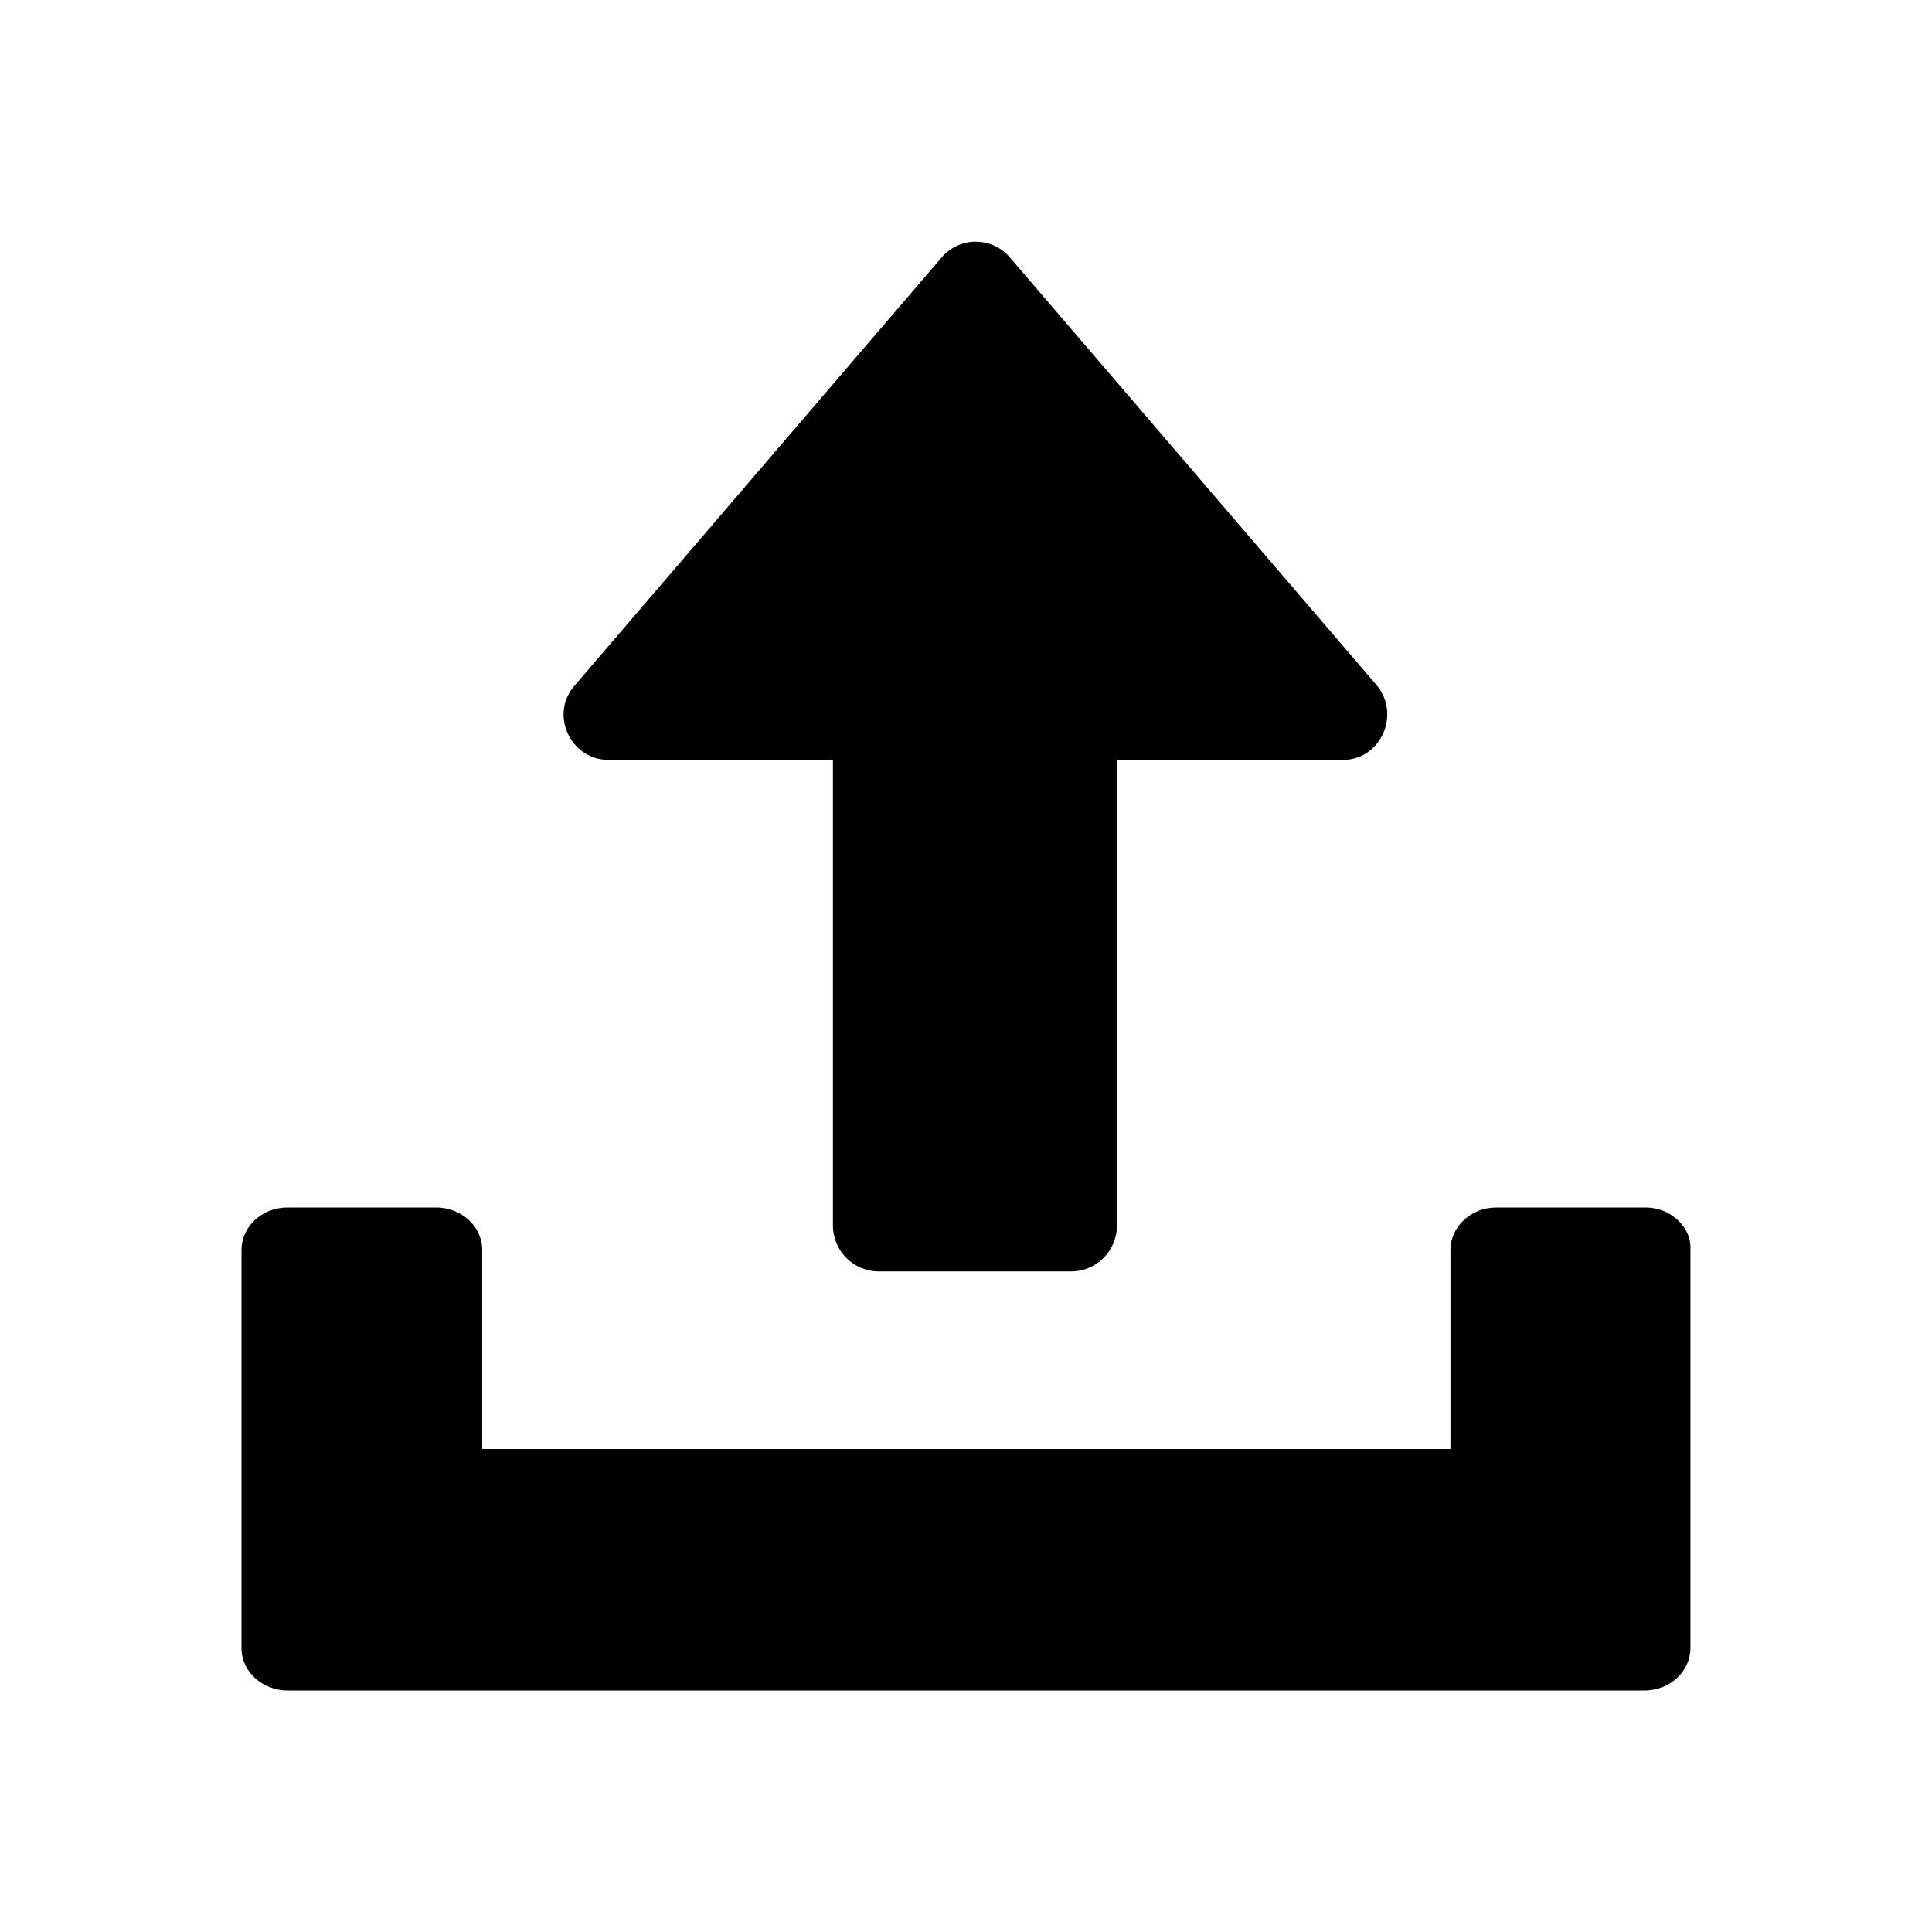
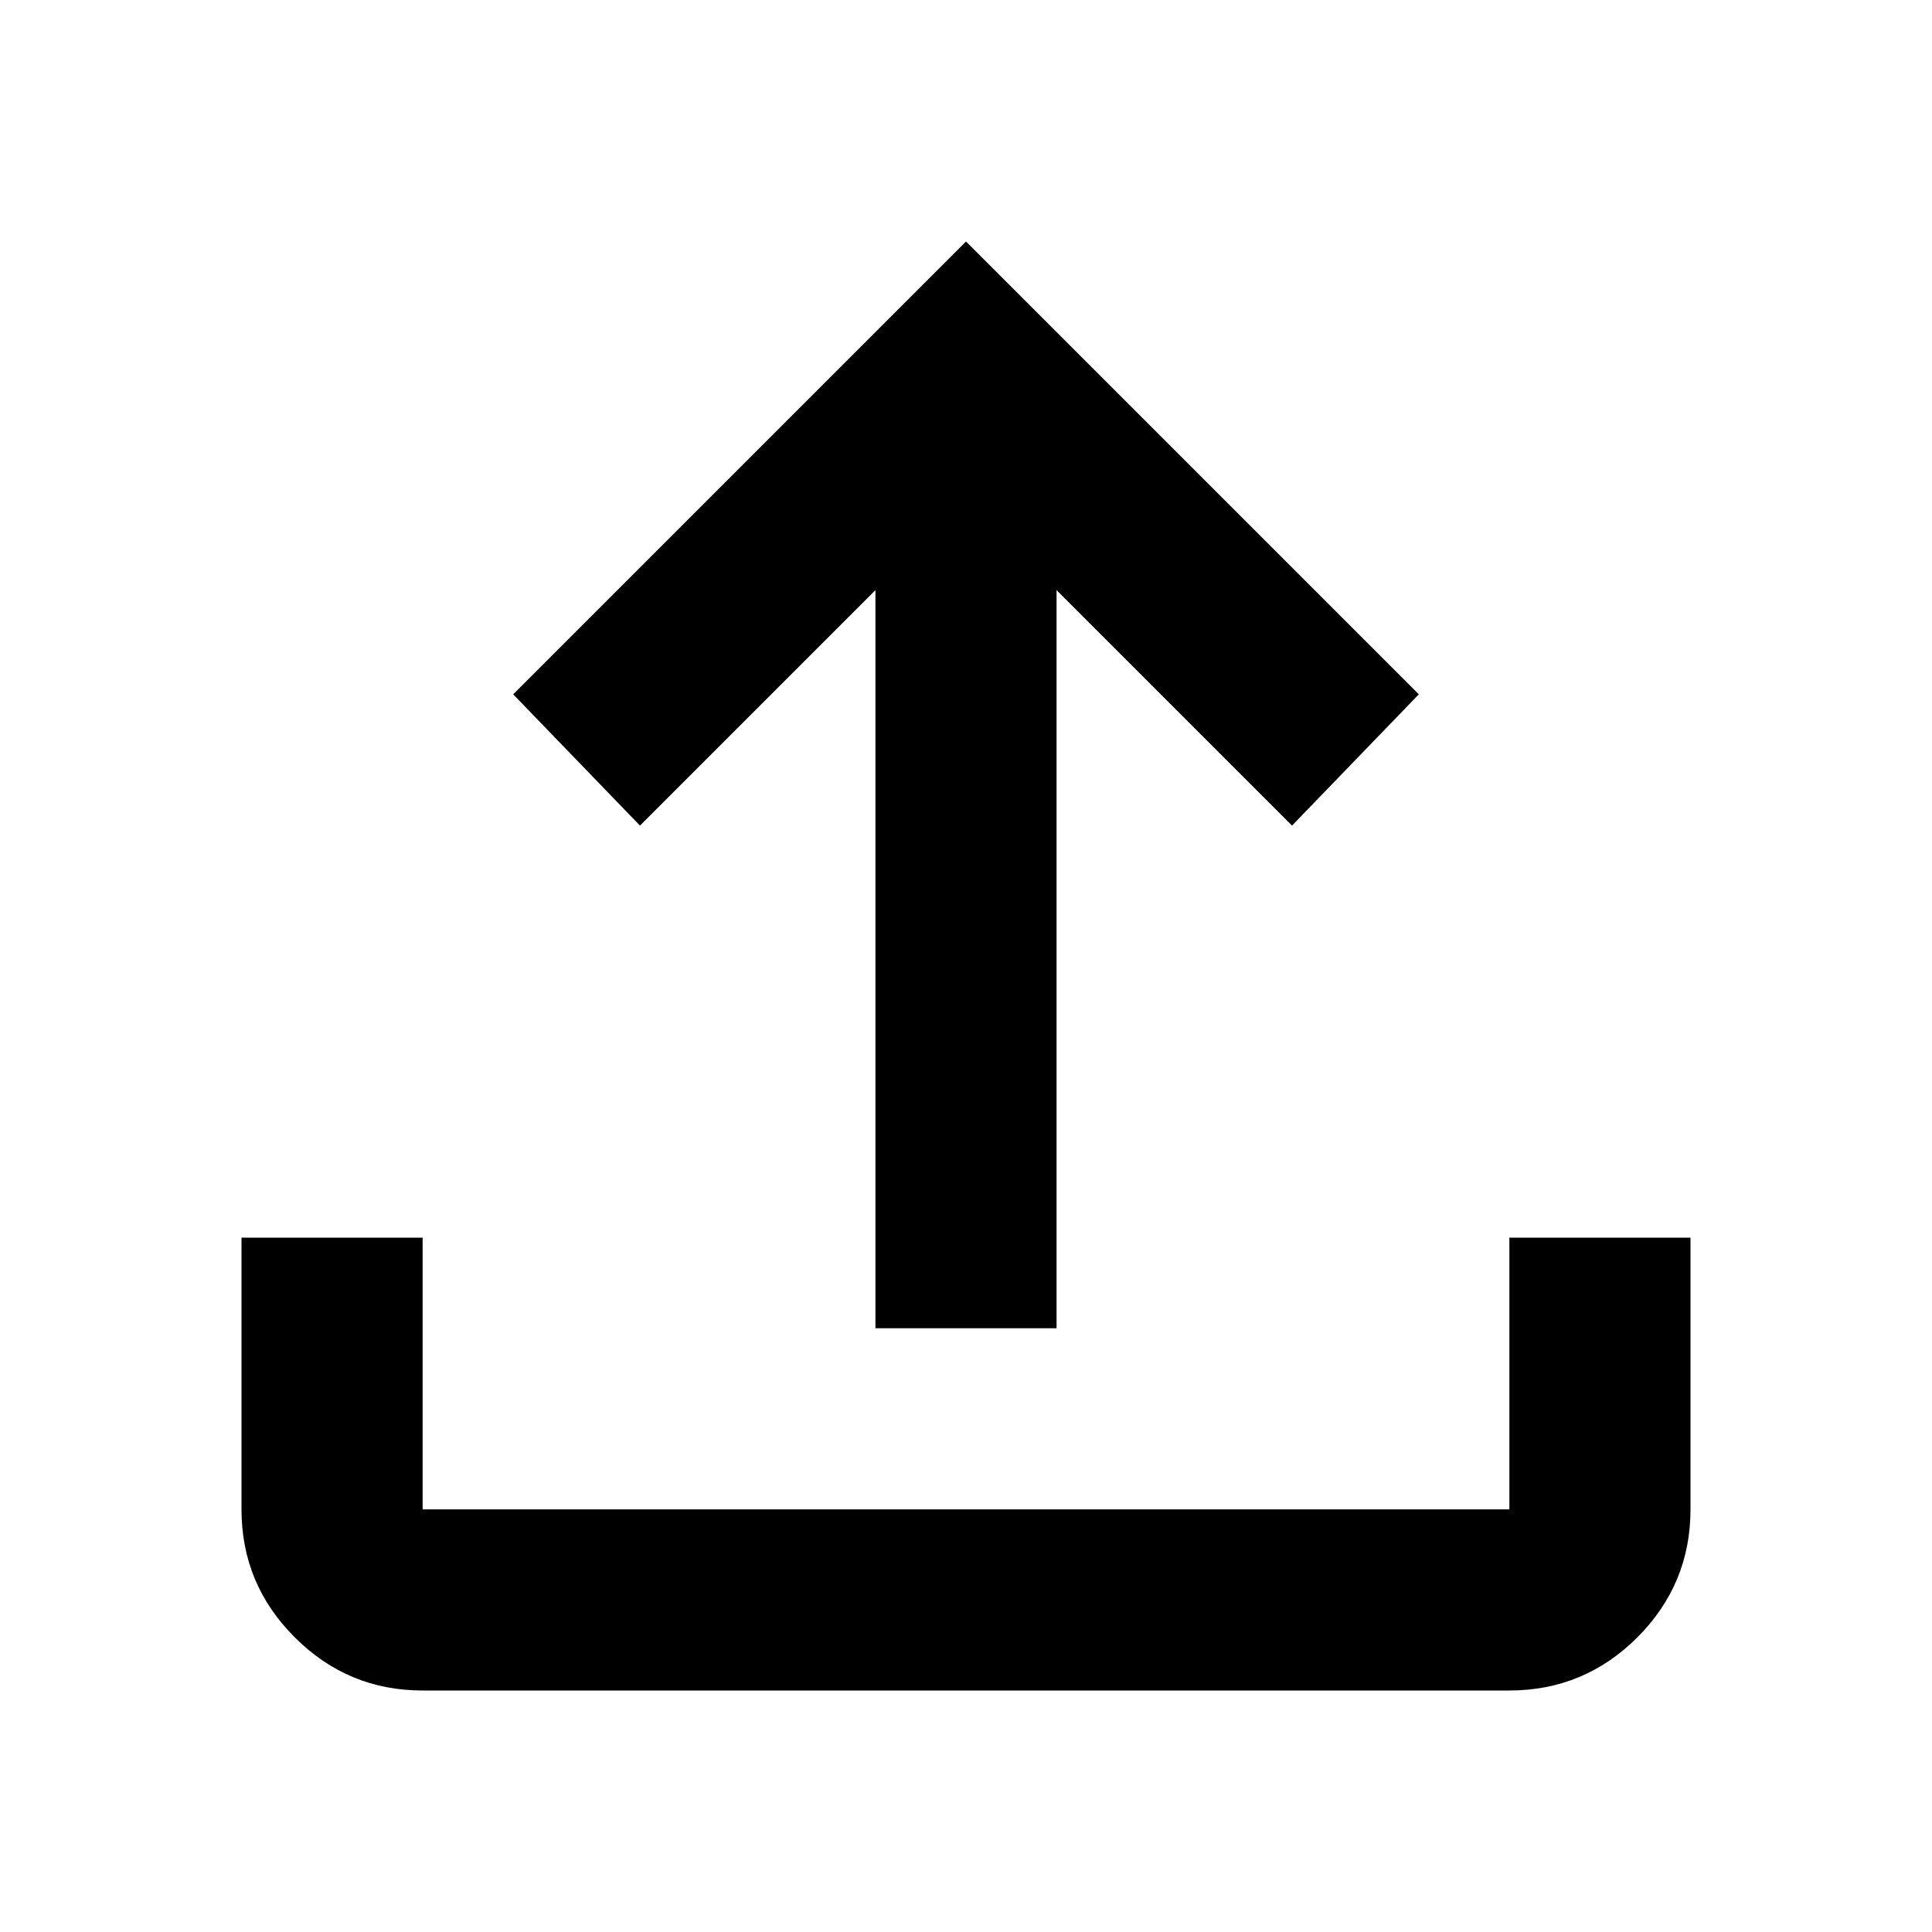
<svg xmlns="http://www.w3.org/2000/svg" width="24" height="24" viewBox="0 0 24 24">
-   <path d="M5.42 15c.304 0 .57.228.57.526V18h12.028v-2.474c0-.28.247-.526.57-.526h1.861c.303 0 .569.246.55.526v4.948c0 .28-.247.526-.569.526H3.57C3.266 21 3 20.772 3 20.474v-4.948c0-.28.247-.526.569-.526Zm7.127-11.8L17.1 8.51c.303.36.056.93-.418.93h-2.807v5.784a.57.57 0 0 1-.569.57h-2.39a.57.57 0 0 1-.569-.57V9.44H7.56c-.474 0-.74-.569-.417-.929l4.552-5.31a.557.557 0 0 1 .853 0Z" fill="#000" fill-rule="nonzero" />
+   <path d="M5.25 21C4.631 21 4.102 20.78 3.662 20.34C3.22 19.899 3 19.369 3 18.75V15.375H5.25V18.75H18.75V15.375H21V18.75C21 19.369 20.78 19.899 20.34 20.34C19.899 20.78 19.369 21 18.75 21H5.25ZM10.875 16.5V7.331L7.95 10.256L6.375 8.625L12 3L17.625 8.625L16.05 10.256L13.125 7.331V16.5H10.875Z" fill="#000" />
</svg>
